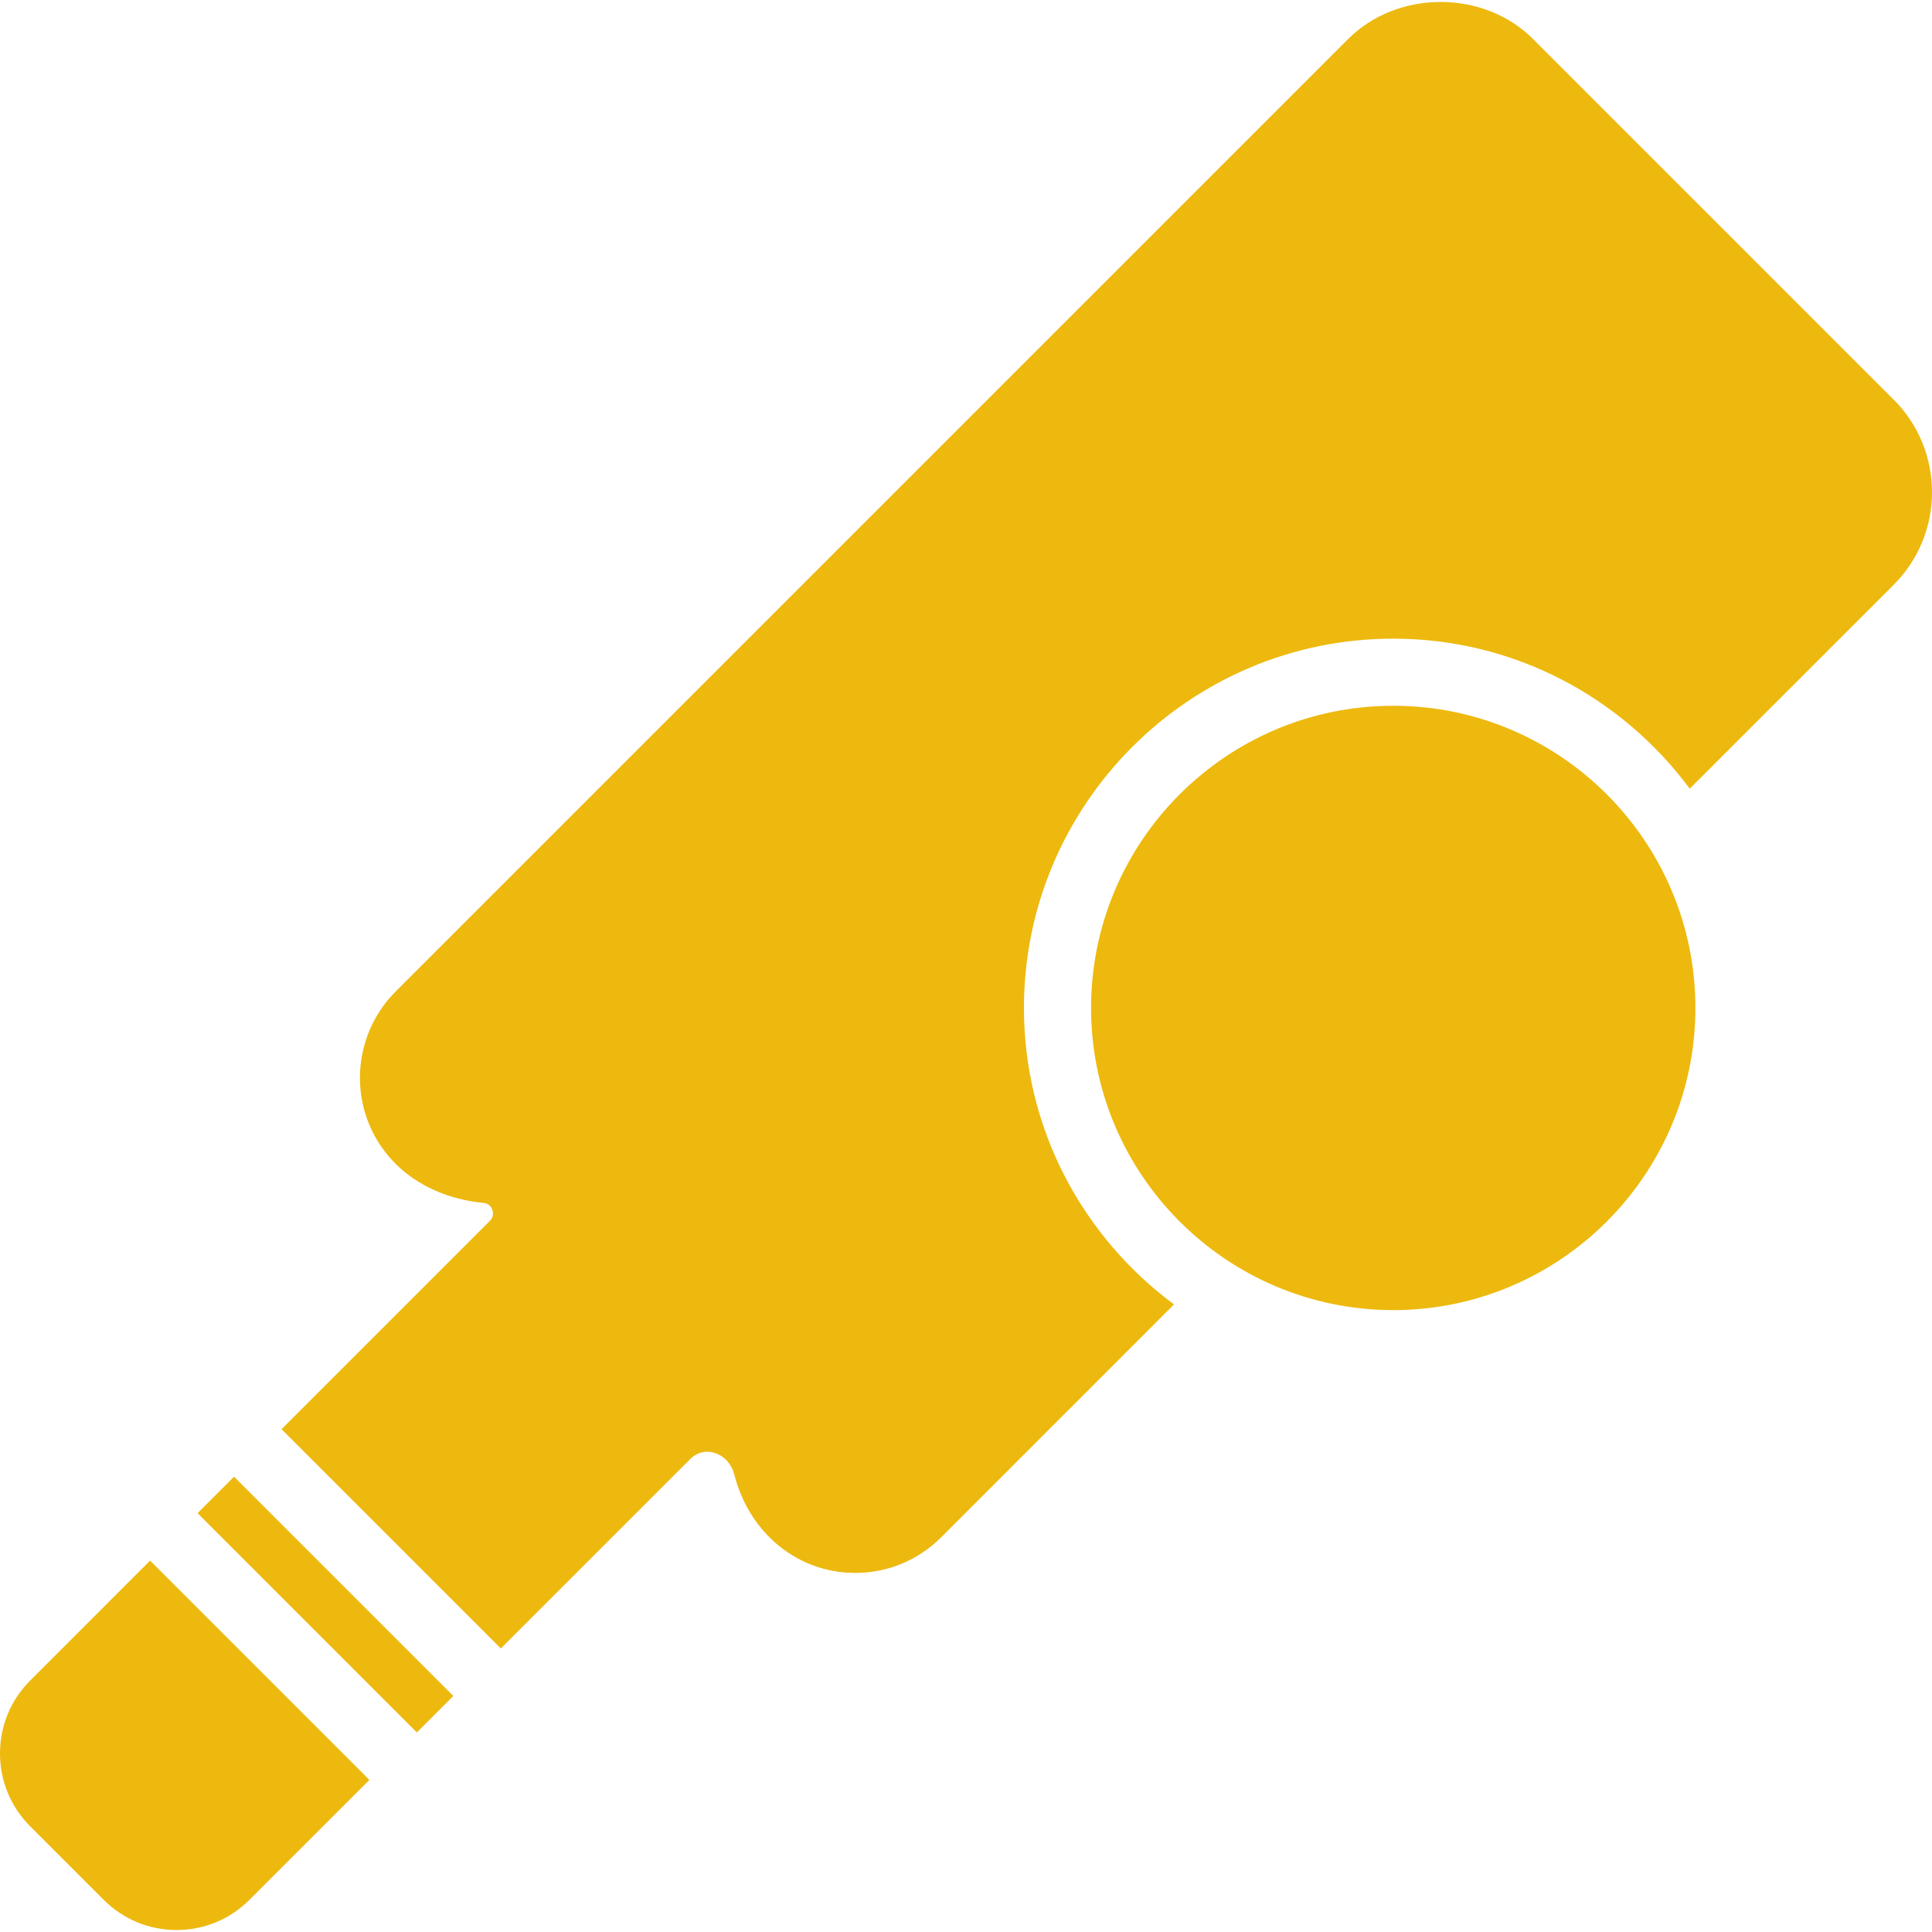
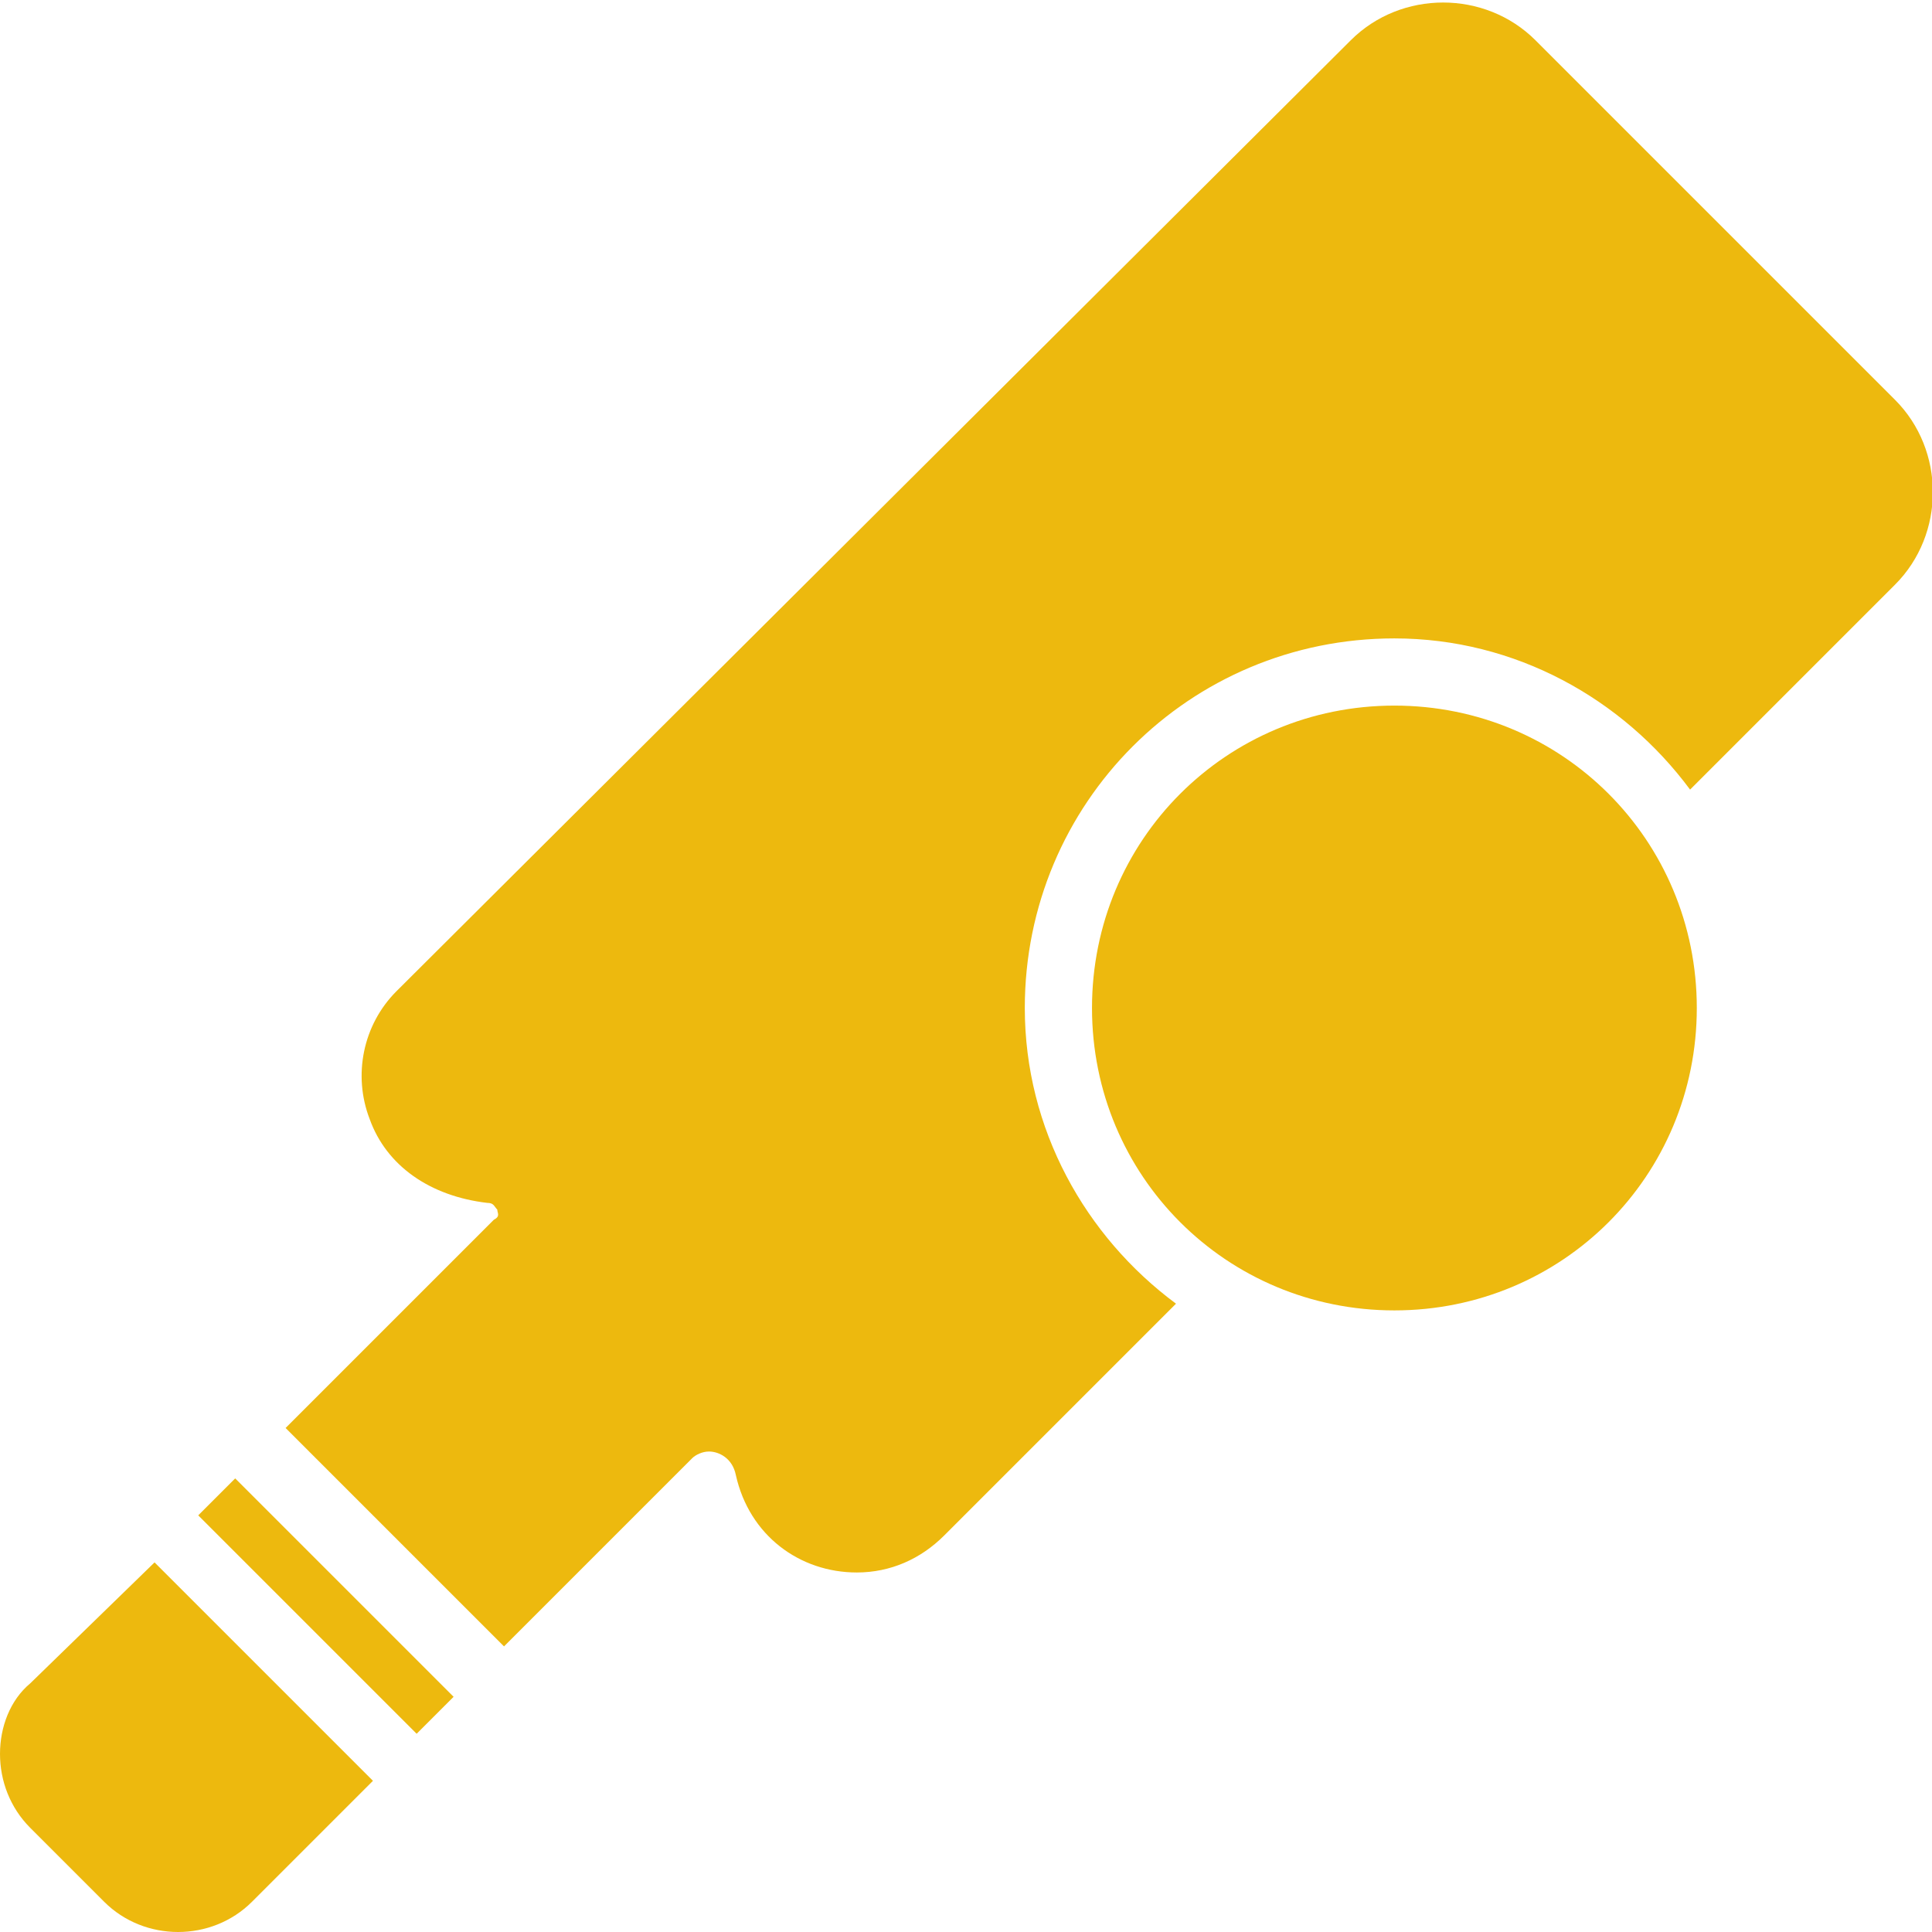
- <svg xmlns="http://www.w3.org/2000/svg" version="1.1" id="Capa_1" x="0px" y="0px" viewBox="0 0 57.544 57.544" style="enable-background:new 0 0 57.544 57.544;" xml:space="preserve" width="512px" height="512px">
-   <g>
-     <g>
-       <g>
-         <path d="M41.497,21.021c-4.963,0-9,4.037-9,9s4.037,9,9,9s9-4.037,9-9S46.46,21.021,41.497,21.021z" fill="#edb90e" />
-         <path d="M12.416,51.6l-6.531-6.531l1.086-1.086l6.531,6.531L12.416,51.6z M56.404,11.904L45.663,1.163     c-1.471-1.473-4.039-1.473-5.51,0L11.78,29.536c-0.986,0.986-1.319,2.473-0.849,3.786c0.504,1.407,1.803,2.345,3.475,2.507     c0.158,0.016,0.227,0.118,0.257,0.202c0.025,0.071,0.05,0.21-0.074,0.334l-6.203,6.203l6.531,6.531l5.637-5.637     c0.147-0.147,0.318-0.223,0.508-0.223c0.306,0,0.688,0.213,0.809,0.682c0.448,1.751,1.895,2.928,3.6,2.928     c0.968,0,1.877-0.377,2.562-1.062l6.934-6.935c-2.705-2.006-4.469-5.212-4.469-8.83c0-6.065,4.935-11,11-11     c3.618,0,6.825,1.764,8.83,4.469l6.077-6.076C57.924,15.896,57.924,13.423,56.404,11.904z M0.898,50.056     C0.319,50.635,0,51.405,0,52.226c0,0.819,0.319,1.59,0.898,2.169l2.192,2.192c0.579,0.579,1.35,0.898,2.169,0.898     s1.59-0.319,2.169-0.898l3.574-3.574l-6.531-6.531L0.898,50.056z" fill="#edb90e" />
-       </g>
-     </g>
-   </g>
-   <g>
- </g>
-   <g>
- </g>
-   <g>
- </g>
-   <g>
- </g>
-   <g>
- </g>
-   <g>
- </g>
-   <g>
- </g>
-   <g>
- </g>
-   <g>
- </g>
-   <g>
- </g>
-   <g>
- </g>
-   <g>
- </g>
-   <g>
- </g>
-   <g>
- </g>
-   <g>
- </g>
+ <svg xmlns="http://www.w3.org/2000/svg" viewBox="0 0 57.5 57.5" width="512" height="512">
+   <style>.a{fill:#edb90e;}</style>
+   <path d="M41.5 21c-5 0-9 4-9 9s4 9 9 9 9-4 9-9S46.5 21 41.5 21z" class="a" />
+   <path d="M12.4 51.6l-6.5-6.5 1.1-1.1 6.5 6.5L12.4 51.6zM56.4 11.9L45.7 1.2c-1.5-1.5-4-1.5-5.5 0L11.8 29.5c-1 1-1.3 2.5-0.8 3.8 0.5 1.4 1.8 2.3 3.5 2.5 0.2 0 0.2 0.1 0.3 0.2 0 0.1 0.1 0.2-0.1 0.3l-6.2 6.2 6.5 6.5 5.6-5.6c0.1-0.1 0.3-0.2 0.5-0.2 0.3 0 0.7 0.2 0.8 0.7 0.4 1.8 1.9 2.9 3.6 2.9 1 0 1.9-0.4 2.6-1.1l6.9-6.9c-2.7-2-4.5-5.2-4.5-8.8 0-6.1 4.9-11 11-11 3.6 0 6.8 1.8 8.8 4.5l6.1-6.1C57.9 15.9 57.9 13.4 56.4 11.9zM0.9 50.1C0.3 50.6 0 51.4 0 52.2c0 0.8 0.3 1.6 0.9 2.2l2.2 2.2c0.6 0.6 1.4 0.9 2.2 0.9s1.6-0.3 2.2-0.9l3.6-3.6 -6.5-6.5L0.9 50.1z" class="a" />
</svg>
